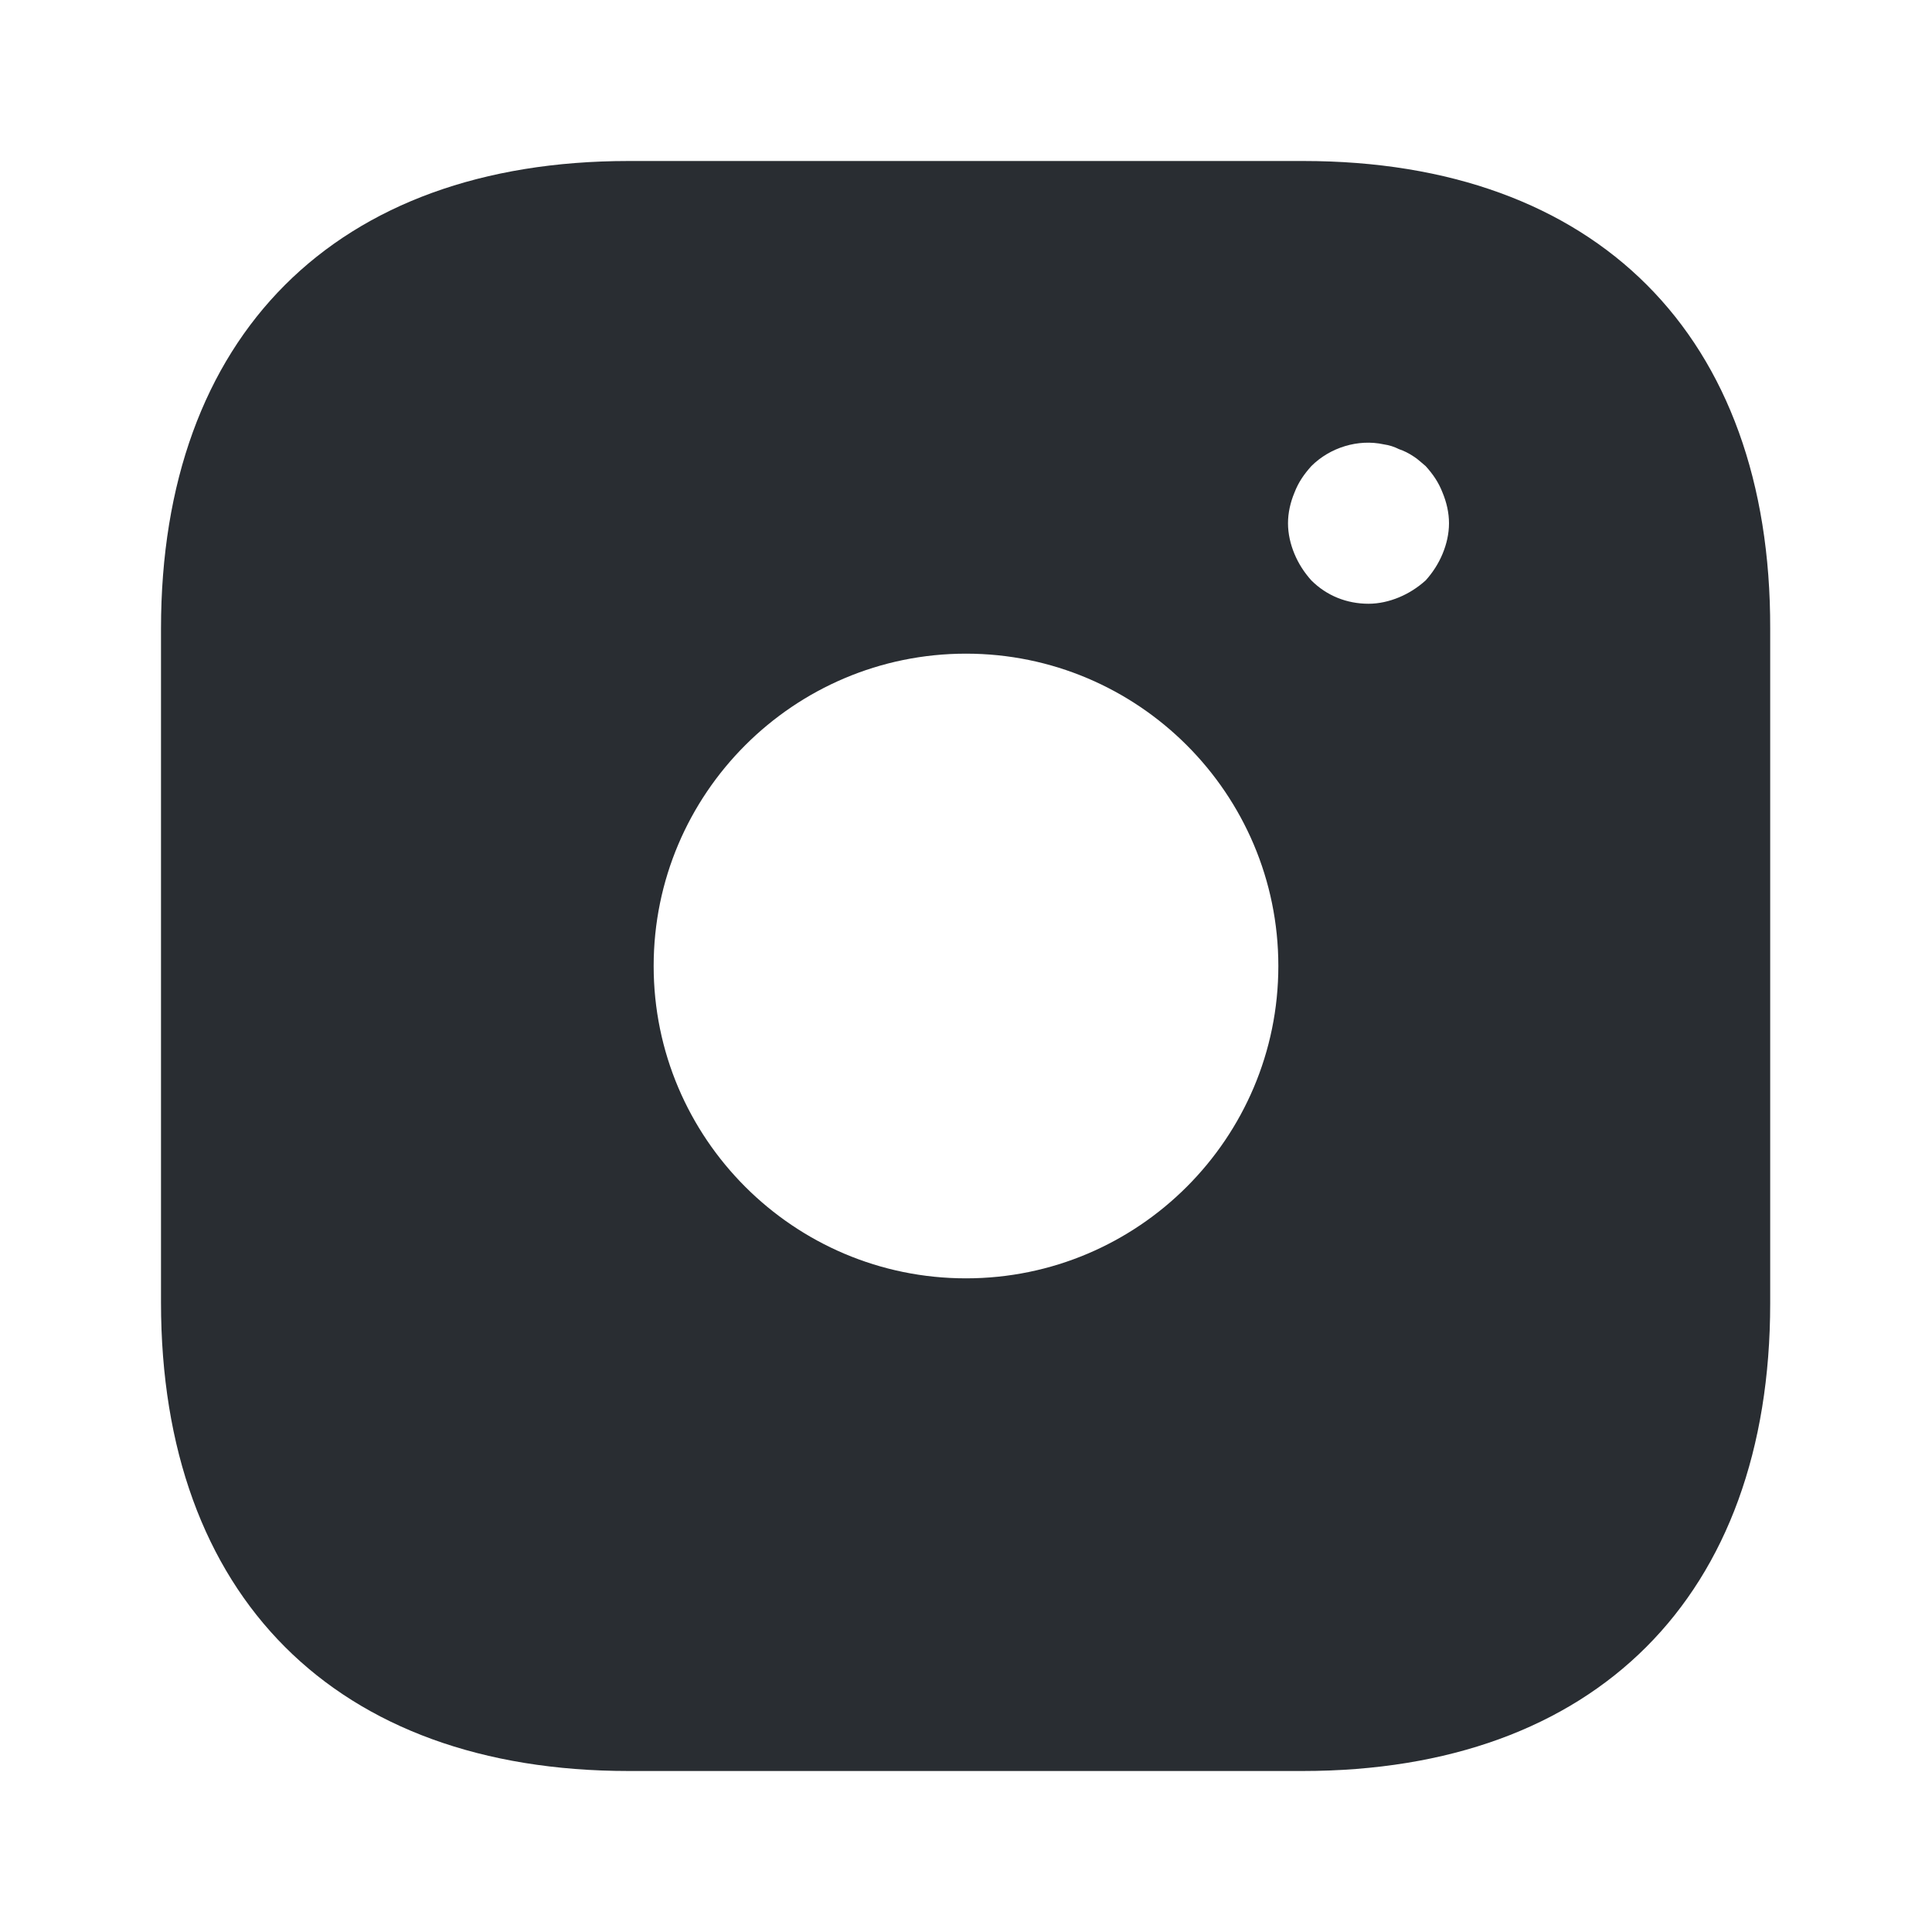
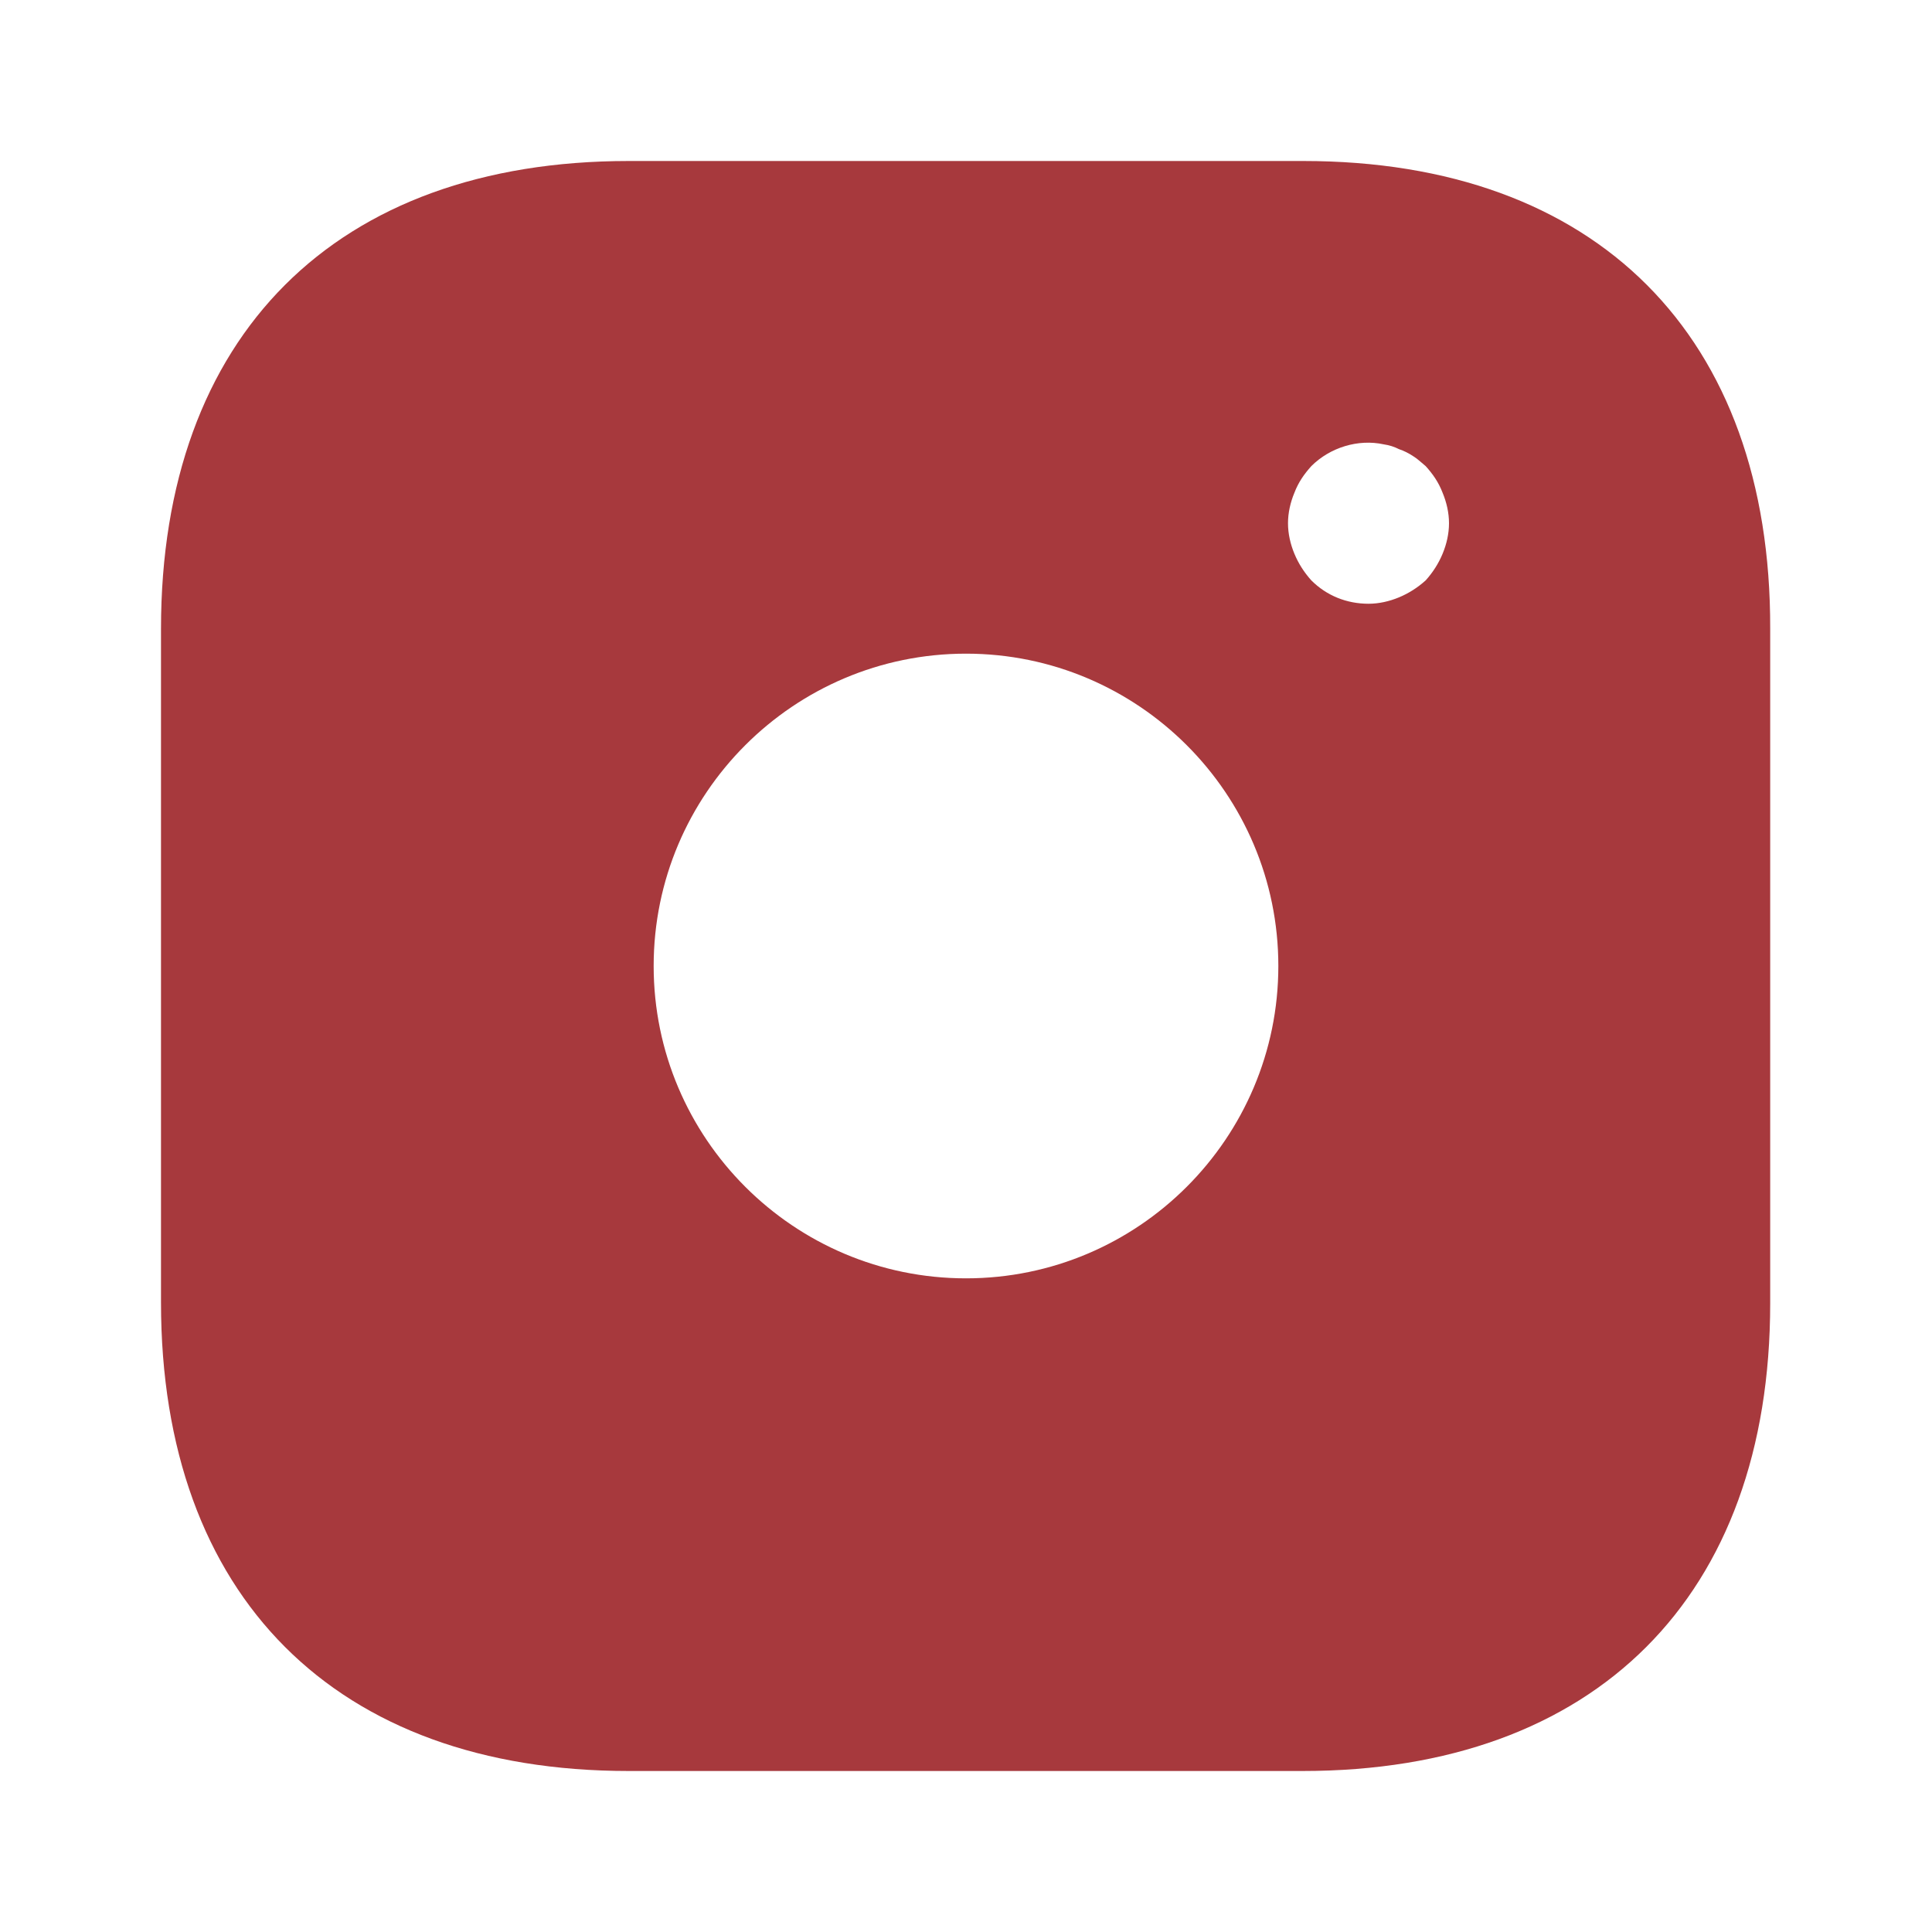
<svg xmlns="http://www.w3.org/2000/svg" width="800px" height="800px" viewBox="0 0 24 24" fill="none">
-   <path d="M16.19 2H7.81C4.17 2 2 4.17 2 7.81V16.18C2 19.83 4.17 22 7.81 22H16.18C19.82 22 21.99 19.83 21.99 16.19V7.81C22 4.17 19.83 2 16.19 2ZM12 15.88C9.86 15.88 8.12 14.14 8.12 12C8.12 9.86 9.86 8.12 12 8.12C14.14 8.12 15.88 9.86 15.88 12C15.88 14.14 14.14 15.88 12 15.88ZM17.92 6.88C17.87 7 17.8 7.11 17.71 7.21C17.61 7.3 17.5 7.37 17.38 7.42C17.26 7.47 17.13 7.5 17 7.5C16.73 7.5 16.48 7.4 16.29 7.21C16.2 7.11 16.13 7 16.08 6.88C16.03 6.76 16 6.63 16 6.5C16 6.37 16.03 6.24 16.08 6.12C16.13 5.99 16.2 5.89 16.29 5.79C16.52 5.56 16.87 5.45 17.19 5.52C17.26 5.53 17.32 5.55 17.38 5.58C17.44 5.6 17.5 5.63 17.56 5.67C17.61 5.7 17.66 5.75 17.71 5.79C17.8 5.89 17.87 5.99 17.92 6.12C17.97 6.24 18 6.37 18 6.5C18 6.63 17.97 6.76 17.92 6.88Z" fill="#292D32" />
+   <path fill="#a7393d" d="M16.19 2H7.81C4.17 2 2 4.17 2 7.81V16.18C2 19.83 4.17 22 7.81 22H16.18C19.82 22 21.99 19.83 21.99 16.19V7.81C22 4.17 19.83 2 16.19 2ZM12 15.88C9.86 15.88 8.12 14.14 8.12 12C8.12 9.86 9.86 8.12 12 8.12C14.14 8.12 15.88 9.86 15.88 12C15.88 14.14 14.14 15.88 12 15.88ZM17.92 6.88C17.87 7 17.8 7.11 17.71 7.21C17.61 7.3 17.5 7.37 17.38 7.42C17.26 7.47 17.13 7.5 17 7.5C16.73 7.5 16.48 7.4 16.29 7.21C16.2 7.11 16.13 7 16.08 6.88C16.03 6.76 16 6.63 16 6.5C16 6.37 16.03 6.24 16.08 6.12C16.13 5.99 16.2 5.89 16.29 5.79C16.52 5.56 16.87 5.45 17.19 5.52C17.26 5.53 17.32 5.55 17.38 5.58C17.44 5.6 17.5 5.63 17.56 5.67C17.61 5.7 17.66 5.75 17.71 5.79C17.8 5.89 17.87 5.99 17.92 6.12C17.97 6.24 18 6.37 18 6.5C18 6.63 17.97 6.76 17.92 6.88Z" />
</svg>
